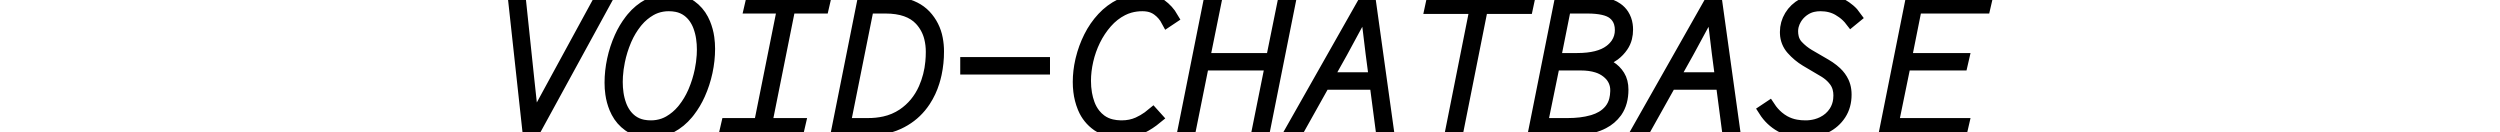
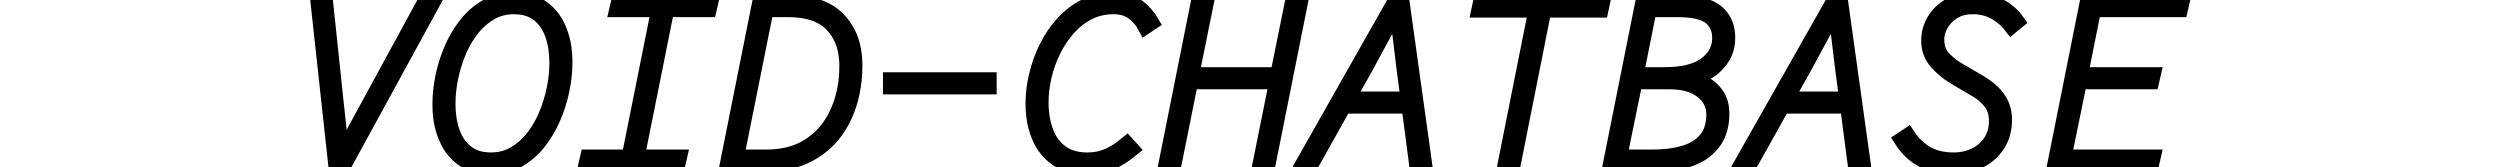
- <svg xmlns="http://www.w3.org/2000/svg" width="190" height="10" viewBox="0 0 191.15 17.1">
+ <svg xmlns="http://www.w3.org/2000/svg" width="150" height="10" viewBox="0 0 191.15 17.1">
  <g id="svgGroup" stroke-linecap="round" fill-rule="evenodd" font-size="9pt" stroke="#000" stroke-width="0.25mm" fill="black" style="stroke:#000;stroke-width:0.25mm;fill:black">
    <path d="M 87.75 16.8 L 87 16.8 L 90.3 0.3 L 91.05 0.3 L 89.55 7.7 L 98.45 7.7 L 99.95 0.3 L 100.7 0.3 L 97.4 16.8 L 96.65 16.8 L 98.35 8.35 L 89.45 8.35 L 87.75 16.8 Z M 188.05 16.8 L 178.2 16.8 L 181.5 0.3 L 191.15 0.3 L 191 0.95 L 182.1 0.95 L 180.75 7.7 L 188.2 7.7 L 188.05 8.35 L 180.65 8.35 L 179.05 16.15 L 188.2 16.15 L 188.05 16.8 Z M 162.45 14.35 L 163.05 13.95 A 6.042 6.042 0 0 0 164.187 15.235 A 5.363 5.363 0 0 0 165 15.8 A 4.896 4.896 0 0 0 166.524 16.343 A 6.688 6.688 0 0 0 167.75 16.45 A 5.397 5.397 0 0 0 169.151 16.274 A 4.667 4.667 0 0 0 170.012 15.95 Q 171.025 15.45 171.613 14.538 A 3.685 3.685 0 0 0 172.168 12.957 A 4.691 4.691 0 0 0 172.2 12.4 A 3.586 3.586 0 0 0 172.079 11.45 A 2.855 2.855 0 0 0 171.612 10.488 A 4.642 4.642 0 0 0 170.622 9.517 A 5.776 5.776 0 0 0 170.05 9.15 L 167.85 7.85 Q 166.85 7.25 166.05 6.35 A 3.149 3.149 0 0 1 165.255 4.356 A 4.075 4.075 0 0 1 165.25 4.15 Q 165.25 3.05 165.825 2.1 Q 166.4 1.15 167.438 0.575 Q 168.475 0 169.85 0 Q 171.35 0 172.488 0.65 A 6.182 6.182 0 0 1 173.441 1.314 A 4.676 4.676 0 0 1 174.25 2.2 L 173.7 2.65 A 5.163 5.163 0 0 0 172.608 1.592 A 6.354 6.354 0 0 0 172.063 1.238 Q 171.05 0.65 169.7 0.65 A 4.26 4.26 0 0 0 168.711 0.76 A 3.329 3.329 0 0 0 167.75 1.15 A 3.716 3.716 0 0 0 166.653 2.147 A 3.582 3.582 0 0 0 166.463 2.438 A 3.403 3.403 0 0 0 166.089 3.335 A 2.933 2.933 0 0 0 166 4.05 A 3.461 3.461 0 0 0 166.095 4.883 A 2.428 2.428 0 0 0 166.675 5.975 Q 167.35 6.7 168.2 7.2 L 170.35 8.45 A 7.886 7.886 0 0 1 171.307 9.1 A 6.732 6.732 0 0 1 171.713 9.45 Q 172.3 10 172.625 10.7 A 3.466 3.466 0 0 1 172.911 11.699 A 4.461 4.461 0 0 1 172.95 12.3 Q 172.95 13.75 172.25 14.825 Q 171.55 15.9 170.35 16.5 Q 169.15 17.1 167.65 17.1 A 7.143 7.143 0 0 1 166.057 16.93 A 5.601 5.601 0 0 1 164.587 16.375 Q 163.275 15.65 162.45 14.35 Z M 101.85 16.8 L 101.05 16.8 L 110.4 0.3 L 111.15 0.3 L 113.45 16.8 L 112.7 16.8 L 111.4 6.9 Q 111.225 5.5 111.05 4 A 105.84 105.84 0 0 0 110.773 1.82 A 93.324 93.324 0 0 0 110.675 1.125 L 110.55 1.125 A 242.068 242.068 0 0 0 109.362 3.274 A 212.221 212.221 0 0 0 108.987 3.963 A 3726.132 3726.132 0 0 1 107.846 6.07 A 4206.493 4206.493 0 0 1 107.45 6.8 L 101.85 16.8 Z M 146.85 16.8 L 146.05 16.8 L 155.4 0.3 L 156.15 0.3 L 158.45 16.8 L 157.7 16.8 L 156.4 6.9 Q 156.225 5.5 156.05 4 A 105.84 105.84 0 0 0 155.773 1.82 A 93.324 93.324 0 0 0 155.675 1.125 L 155.55 1.125 A 242.068 242.068 0 0 0 154.362 3.274 A 212.221 212.221 0 0 0 153.987 3.963 A 3726.132 3726.132 0 0 1 152.846 6.07 A 4206.493 4206.493 0 0 1 152.45 6.8 L 146.85 16.8 Z M 2.65 16.8 L 1.8 16.8 L 0 0.3 L 0.7 0.3 L 1.75 10.275 Q 1.9 11.65 2.05 13.05 L 2.35 15.85 L 2.45 15.85 Q 2.925 14.95 3.438 14 Q 3.95 13.05 4.463 12.113 A 722.073 722.073 0 0 0 5.21 10.742 A 649.131 649.131 0 0 0 5.45 10.3 L 10.9 0.3 L 11.675 0.3 L 2.65 16.8 Z M 36.85 16.8 L 27.5 16.8 L 27.65 16.15 L 31.9 16.15 L 34.95 0.95 L 30.65 0.95 L 30.8 0.3 L 40.2 0.3 L 40.05 0.95 L 35.7 0.95 L 32.65 16.15 L 37 16.15 L 36.85 16.8 Z M 85.45 2.3 L 84.85 2.7 Q 84.375 1.8 83.575 1.225 A 3.006 3.006 0 0 0 82.347 0.715 A 4.123 4.123 0 0 0 81.6 0.65 A 6.047 6.047 0 0 0 79.935 0.873 A 5.302 5.302 0 0 0 78.975 1.25 Q 77.8 1.85 76.888 2.888 Q 75.975 3.925 75.35 5.2 Q 74.725 6.475 74.413 7.85 Q 74.1 9.225 74.1 10.5 A 9.689 9.689 0 0 0 74.241 12.188 A 7.703 7.703 0 0 0 74.6 13.525 A 4.87 4.87 0 0 0 75.353 14.882 A 4.323 4.323 0 0 0 76.163 15.663 A 3.849 3.849 0 0 0 77.585 16.307 Q 78.13 16.437 78.767 16.449 A 6.971 6.971 0 0 0 78.9 16.45 Q 80.075 16.45 81.05 16.013 A 7.731 7.731 0 0 0 82.367 15.252 A 9.36 9.36 0 0 0 82.95 14.8 L 83.4 15.3 A 10.776 10.776 0 0 1 82.481 15.979 A 9.055 9.055 0 0 1 82 16.275 Q 81.3 16.675 80.525 16.888 A 5.986 5.986 0 0 1 79.4 17.079 A 7.155 7.155 0 0 1 78.85 17.1 A 6.64 6.64 0 0 1 77.475 16.965 Q 76.542 16.768 75.821 16.282 A 4.219 4.219 0 0 1 75.775 16.25 A 5.073 5.073 0 0 1 73.991 14.034 A 6.103 6.103 0 0 1 73.95 13.938 A 7.972 7.972 0 0 1 73.421 11.862 A 10.061 10.061 0 0 1 73.35 10.65 A 12.447 12.447 0 0 1 73.666 7.899 A 13.865 13.865 0 0 1 73.713 7.7 Q 74.075 6.2 74.763 4.825 Q 75.45 3.45 76.463 2.363 Q 77.475 1.275 78.775 0.638 A 6.299 6.299 0 0 1 81.165 0.016 A 7.481 7.481 0 0 1 81.65 0 A 4.784 4.784 0 0 1 82.7 0.109 A 3.4 3.4 0 0 1 83.975 0.675 Q 84.9 1.35 85.45 2.3 Z M 122.55 16.8 L 121.8 16.8 L 124.95 1 L 119.1 1 L 119.25 0.3 L 131.7 0.3 L 131.55 1 L 125.7 1 L 122.55 16.8 Z M 137.35 16.8 L 132.6 16.8 L 135.9 0.3 L 139.8 0.3 A 10.239 10.239 0 0 1 140.894 0.355 Q 141.433 0.413 141.89 0.533 A 4.809 4.809 0 0 1 142.475 0.725 A 3.878 3.878 0 0 1 143.265 1.15 A 2.883 2.883 0 0 1 144.038 1.95 A 3.218 3.218 0 0 1 144.505 3.223 A 4.208 4.208 0 0 1 144.55 3.85 A 4.263 4.263 0 0 1 144.424 4.909 A 3.338 3.338 0 0 1 143.938 5.988 A 4.652 4.652 0 0 1 142.884 7.092 A 4.32 4.32 0 0 1 142.45 7.375 Q 141.669 7.822 140.967 7.969 A 3.596 3.596 0 0 1 140.8 8 L 140.8 8.1 Q 141.6 8.275 142.325 8.713 Q 143.05 9.15 143.5 9.875 Q 143.95 10.6 143.95 11.65 Q 143.95 13.333 143.187 14.45 A 3.847 3.847 0 0 1 143.125 14.538 A 4.686 4.686 0 0 1 141.473 15.942 A 6.001 6.001 0 0 1 140.812 16.238 Q 139.347 16.792 137.408 16.8 A 13.782 13.782 0 0 1 137.35 16.8 Z M 45.9 16.8 L 42 16.8 L 45.3 0.3 L 48.25 0.3 A 10.676 10.676 0 0 1 50.128 0.454 Q 51.172 0.641 51.988 1.055 A 4.894 4.894 0 0 1 53.337 2.05 A 5.91 5.91 0 0 1 54.846 5.04 A 8.515 8.515 0 0 1 55 6.7 A 13.611 13.611 0 0 1 54.703 9.583 A 12.07 12.07 0 0 1 54.425 10.638 A 9.659 9.659 0 0 1 53.277 13.087 A 8.787 8.787 0 0 1 52.712 13.85 Q 51.575 15.225 49.875 16.013 A 8.291 8.291 0 0 1 47.717 16.66 A 11.263 11.263 0 0 1 45.9 16.8 Z M 17.65 17.1 Q 16 17.1 14.85 16.288 A 4.904 4.904 0 0 1 13.344 14.555 A 6.089 6.089 0 0 1 13.1 14.038 A 7.63 7.63 0 0 1 12.599 12.185 A 10.007 10.007 0 0 1 12.5 10.75 Q 12.5 9.275 12.825 7.763 Q 13.15 6.25 13.775 4.863 A 10.975 10.975 0 0 1 15.089 2.655 A 10.147 10.147 0 0 1 15.312 2.375 Q 16.225 1.275 17.425 0.638 A 5.509 5.509 0 0 1 19.724 0.011 A 6.591 6.591 0 0 1 20.1 0 Q 21.75 0 22.9 0.813 A 4.904 4.904 0 0 1 24.406 2.546 A 6.089 6.089 0 0 1 24.65 3.063 A 7.63 7.63 0 0 1 25.151 4.915 A 10.007 10.007 0 0 1 25.25 6.35 Q 25.25 7.825 24.925 9.338 Q 24.6 10.85 23.975 12.238 A 10.975 10.975 0 0 1 22.661 14.446 A 10.147 10.147 0 0 1 22.438 14.725 Q 21.525 15.825 20.325 16.463 A 5.509 5.509 0 0 1 18.026 17.09 A 6.591 6.591 0 0 1 17.65 17.1 Z M 45.9 0.95 L 42.85 16.15 L 45.95 16.15 A 9.669 9.669 0 0 0 48.077 15.928 A 7.049 7.049 0 0 0 50.5 14.9 Q 52.35 13.65 53.3 11.513 A 11.074 11.074 0 0 0 54.187 8.071 A 13.542 13.542 0 0 0 54.25 6.75 A 7.399 7.399 0 0 0 54.032 4.906 A 5.354 5.354 0 0 0 52.763 2.55 Q 51.275 0.95 48.2 0.95 L 45.9 0.95 Z M 17.7 16.45 A 4.94 4.94 0 0 0 19.368 16.174 A 4.571 4.571 0 0 0 20.1 15.838 A 6.517 6.517 0 0 0 21.843 14.378 A 7.497 7.497 0 0 0 22 14.188 A 9.908 9.908 0 0 0 23.296 12.032 A 11.097 11.097 0 0 0 23.375 11.85 Q 23.925 10.55 24.213 9.15 A 13.968 13.968 0 0 0 24.477 7.189 A 12.162 12.162 0 0 0 24.5 6.45 A 10.14 10.14 0 0 0 24.393 4.942 A 7.526 7.526 0 0 0 24.013 3.438 A 4.936 4.936 0 0 0 23.411 2.285 A 4.031 4.031 0 0 0 22.537 1.388 A 3.619 3.619 0 0 0 21.082 0.75 A 5.103 5.103 0 0 0 20.05 0.65 A 4.94 4.94 0 0 0 18.382 0.927 A 4.571 4.571 0 0 0 17.65 1.263 A 6.517 6.517 0 0 0 15.907 2.722 A 7.497 7.497 0 0 0 15.75 2.913 A 9.908 9.908 0 0 0 14.454 5.069 A 11.097 11.097 0 0 0 14.375 5.25 Q 13.825 6.55 13.538 7.95 A 13.968 13.968 0 0 0 13.273 9.911 A 12.162 12.162 0 0 0 13.25 10.65 A 10.14 10.14 0 0 0 13.357 12.159 A 7.526 7.526 0 0 0 13.737 13.663 A 4.936 4.936 0 0 0 14.339 14.815 A 4.031 4.031 0 0 0 15.213 15.713 A 3.619 3.619 0 0 0 16.668 16.351 A 5.103 5.103 0 0 0 17.7 16.45 Z M 135.05 8.35 L 133.45 16.15 L 136.9 16.15 A 13.655 13.655 0 0 0 138.507 16.06 Q 139.335 15.962 140.053 15.756 A 8.203 8.203 0 0 0 140.2 15.713 A 5.271 5.271 0 0 0 141.323 15.228 A 3.955 3.955 0 0 0 142.412 14.3 A 3.4 3.4 0 0 0 143.06 12.964 Q 143.182 12.471 143.198 11.892 A 6.304 6.304 0 0 0 143.2 11.725 A 2.903 2.903 0 0 0 142.238 9.529 A 3.949 3.949 0 0 0 141.987 9.313 A 4.02 4.02 0 0 0 140.681 8.638 Q 139.767 8.35 138.55 8.35 L 135.05 8.35 Z M 136.5 0.95 L 135.15 7.7 L 138.1 7.7 Q 140.95 7.7 142.375 6.625 A 3.863 3.863 0 0 0 143.257 5.718 A 3.16 3.16 0 0 0 143.8 3.9 A 3.216 3.216 0 0 0 143.669 2.956 A 2.46 2.46 0 0 0 142.825 1.725 Q 141.85 0.95 139.4 0.95 L 136.5 0.95 Z M 68.775 8.875 L 58.725 8.875 L 58.725 8.225 L 68.775 8.225 L 68.775 8.875 Z M 112.175 10.85 L 105 10.85 L 105.2 10.2 L 112.2 10.2 L 112.175 10.85 Z M 157.175 10.85 L 150 10.85 L 150.2 10.2 L 157.2 10.2 L 157.175 10.85 Z" vector-effect="non-scaling-stroke" />
  </g>
</svg>
